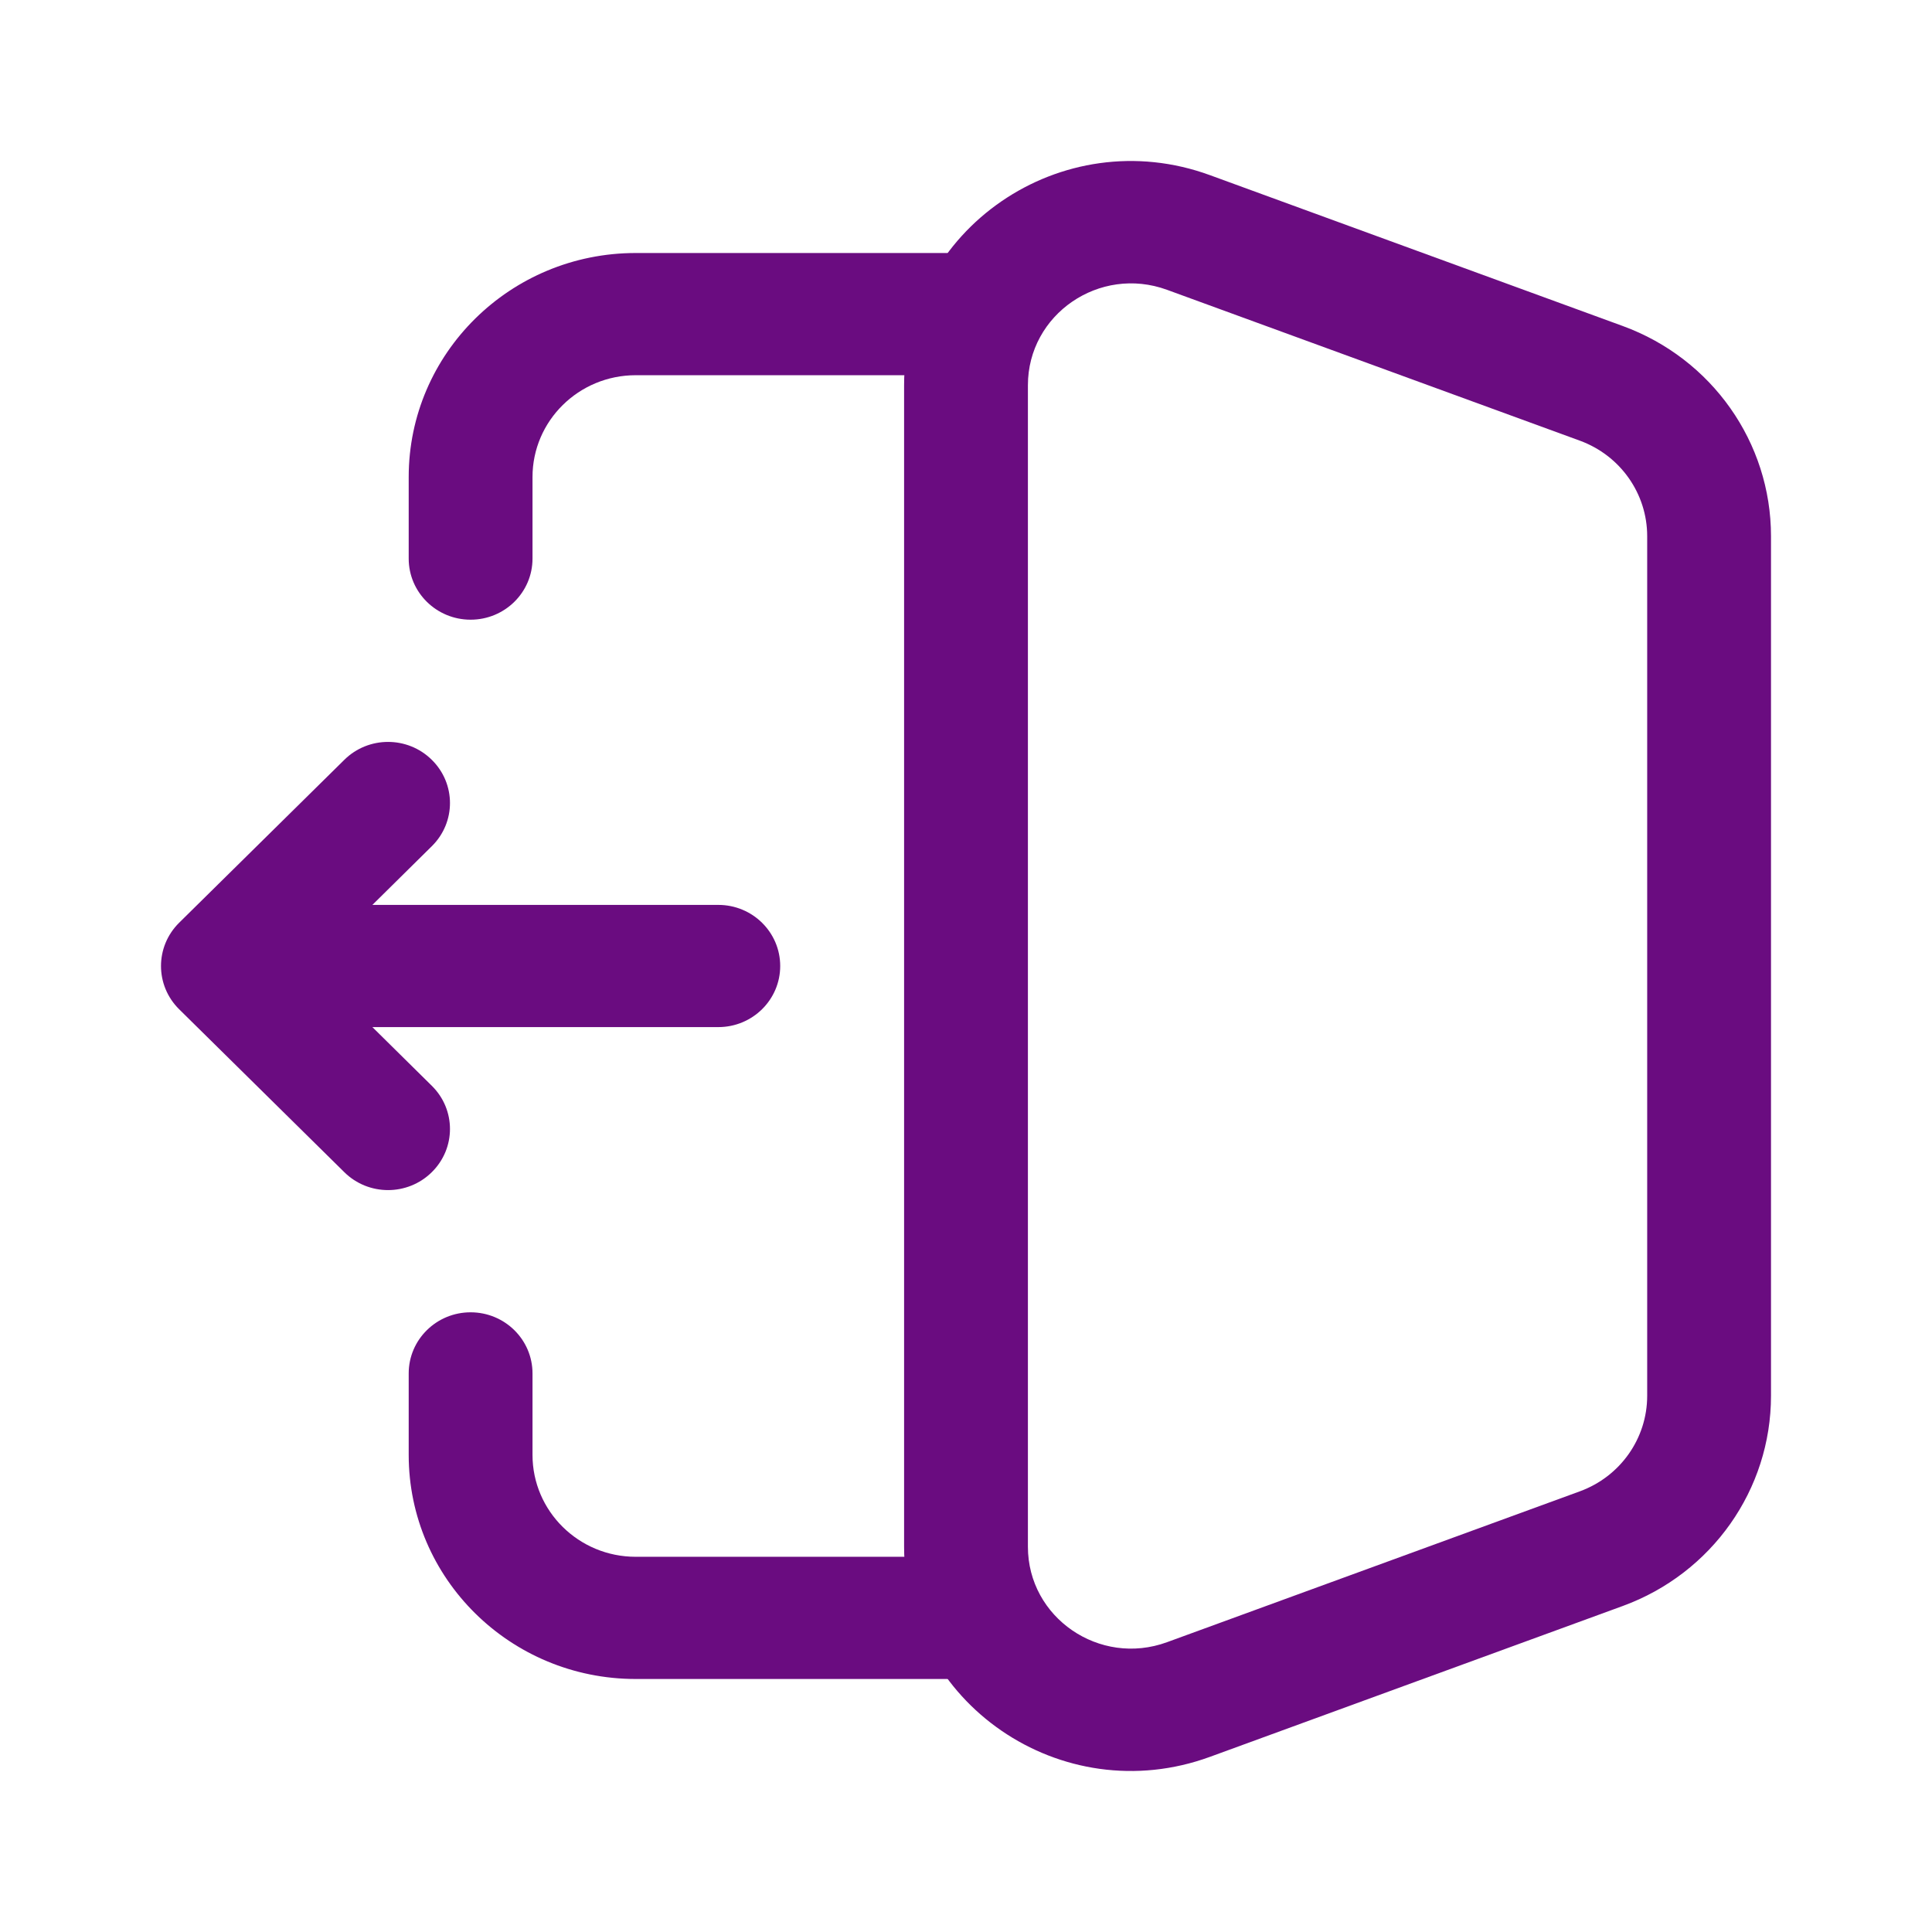
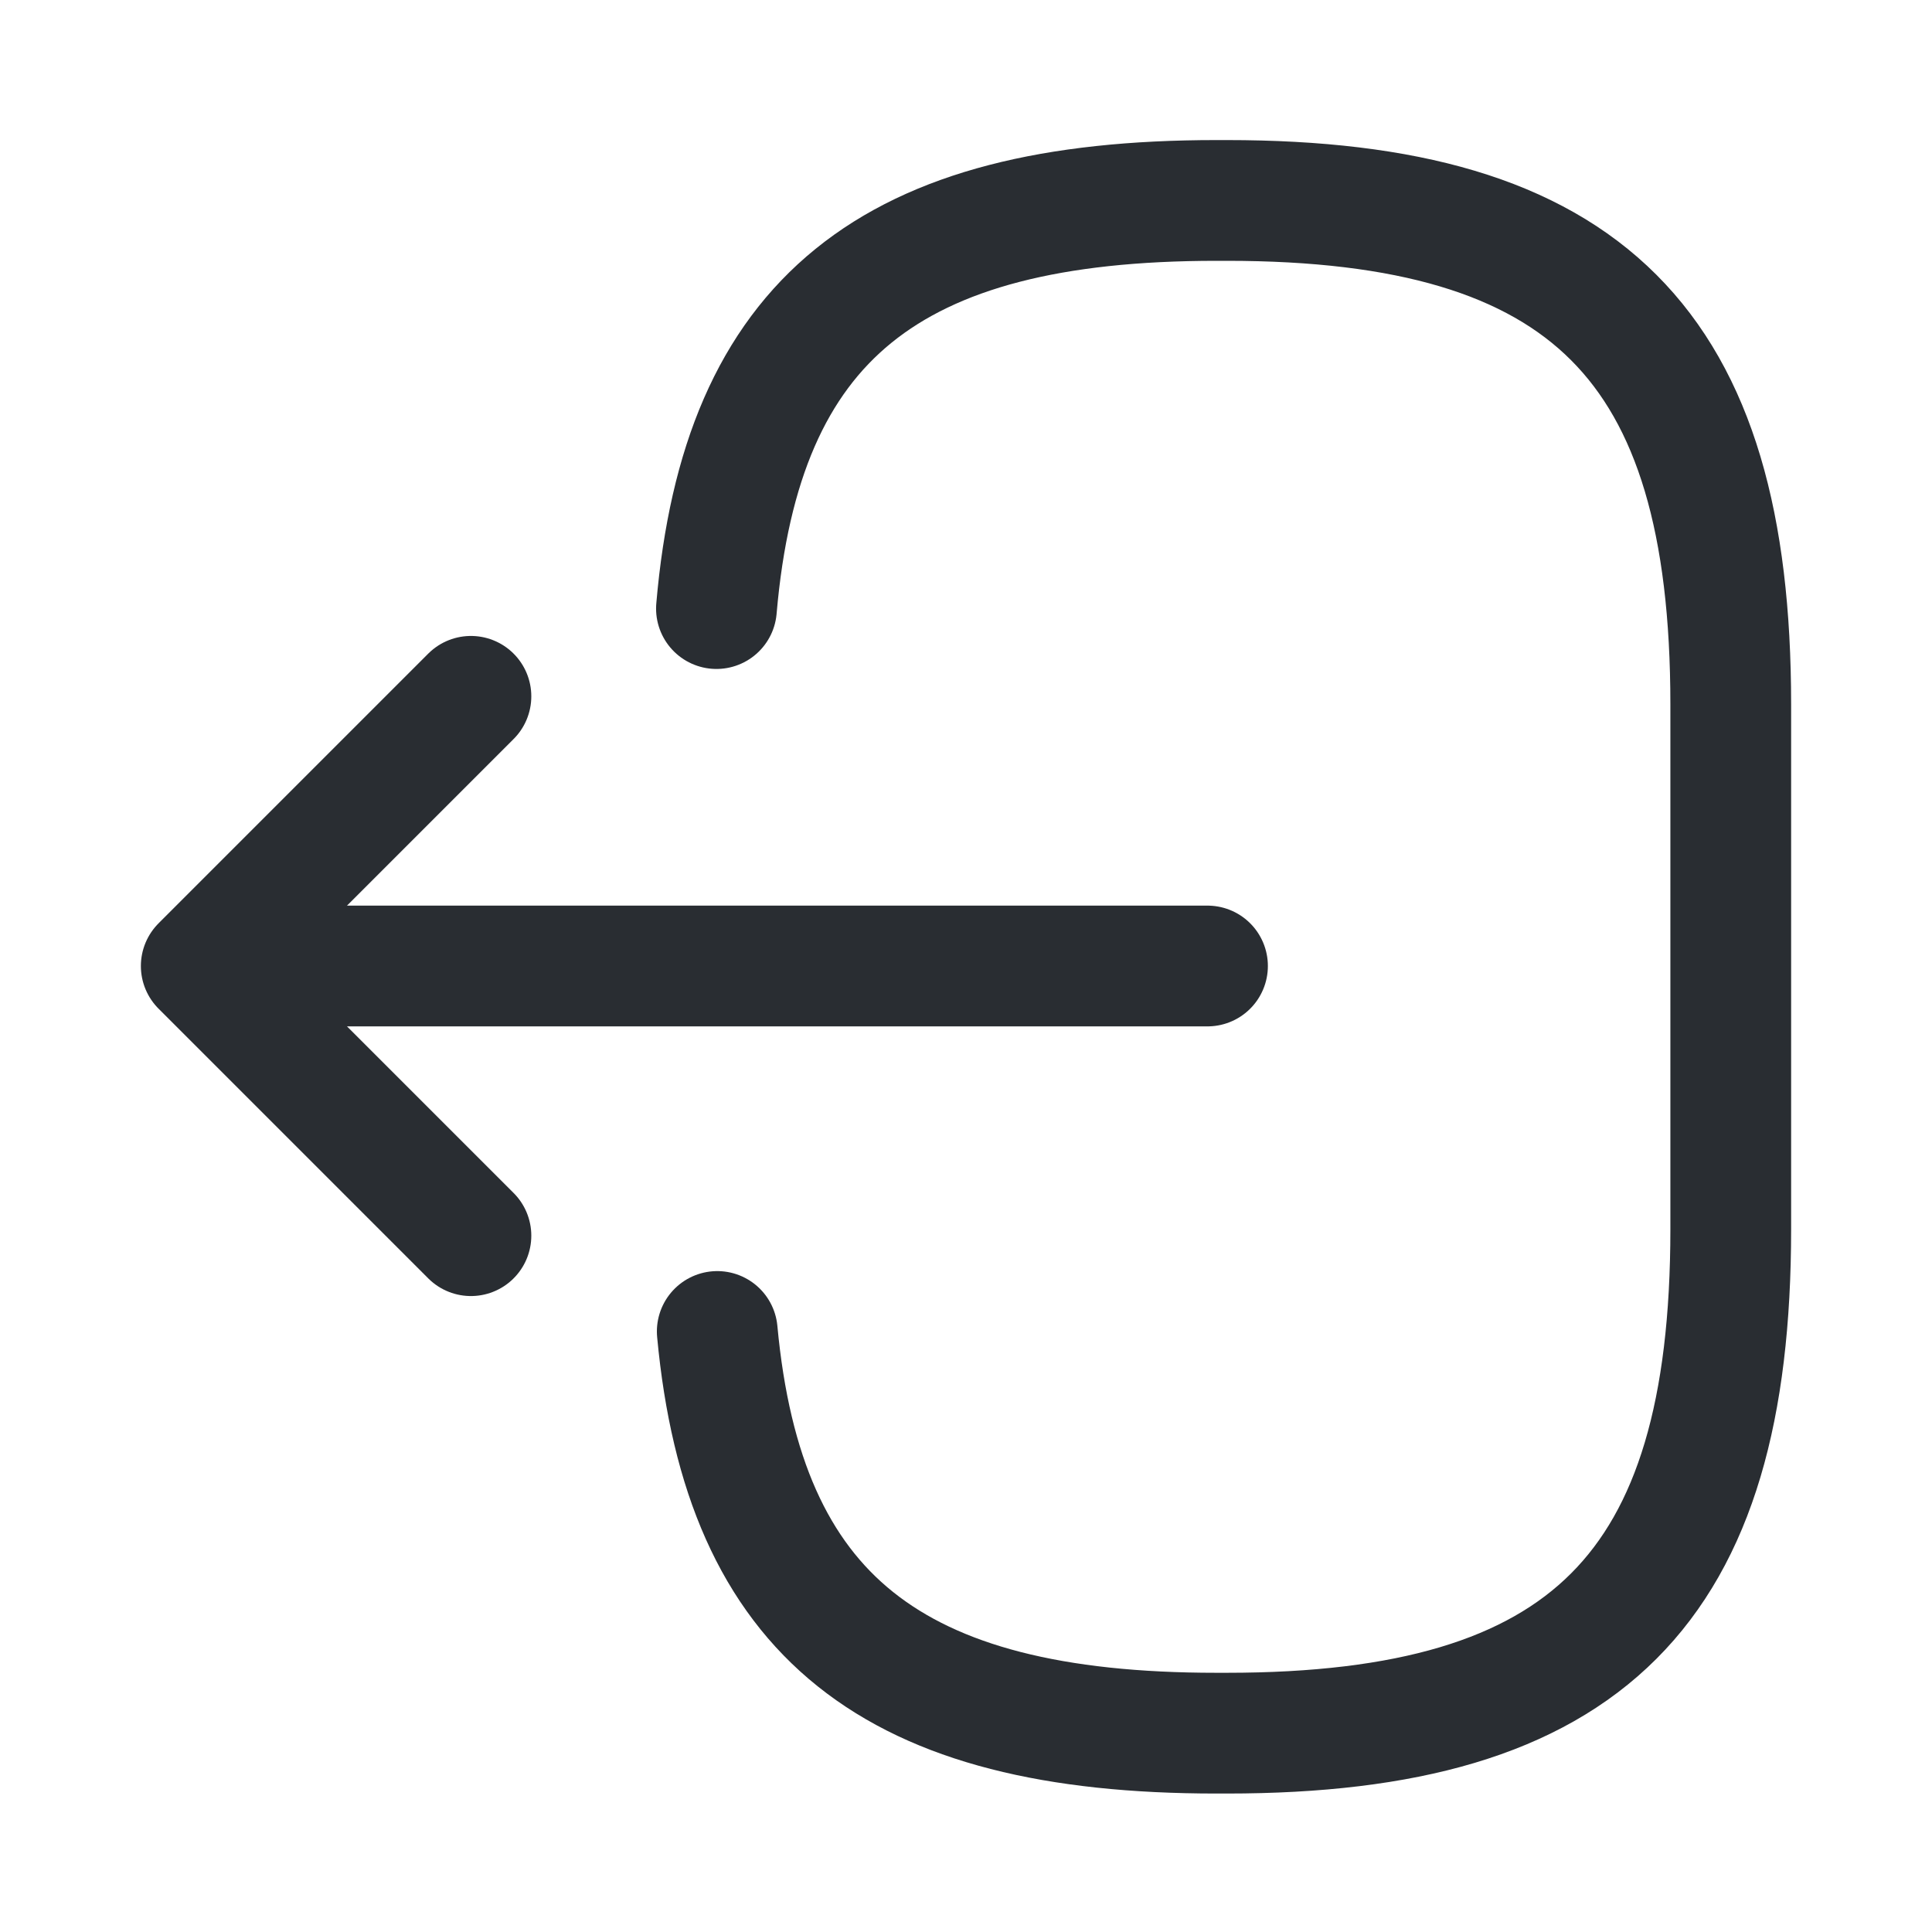
<svg xmlns="http://www.w3.org/2000/svg" width="800px" height="800px" viewBox="0 0 24 24" fill="none">
-   <path fill-rule="evenodd" clip-rule="evenodd" d="M5.077 5.926C5.077 4.389 6.34 3.143 7.897 3.143H12C12.425 3.143 12.769 3.483 12.769 3.902C12.769 4.321 12.425 4.661 12 4.661H7.897C7.189 4.661 6.615 5.228 6.615 5.926V6.939C6.615 7.358 6.271 7.698 5.846 7.698C5.421 7.698 5.077 7.358 5.077 6.939V5.926ZM5.846 16.302C6.271 16.302 6.615 16.642 6.615 17.061V18.073C6.615 18.772 7.189 19.339 7.897 19.339H12C12.425 19.339 12.769 19.679 12.769 20.098C12.769 20.517 12.425 20.857 12 20.857H7.897C6.34 20.857 5.077 19.611 5.077 18.073V17.061C5.077 16.642 5.421 16.302 5.846 16.302Z" fill="#6a0c80" />
-   <path fill-rule="evenodd" clip-rule="evenodd" d="M12.769 4.786C12.769 3.905 13.659 3.294 14.497 3.6L19.625 5.474C20.128 5.658 20.462 6.131 20.462 6.661V17.339C20.462 17.869 20.128 18.342 19.625 18.526L14.497 20.4C13.659 20.706 12.769 20.095 12.769 19.214V4.786ZM15.031 2.176C13.189 1.502 11.231 2.847 11.231 4.786V19.214C11.231 21.153 13.189 22.498 15.031 21.824L20.159 19.95C21.266 19.545 22 18.504 22 17.339V6.661C22 5.496 21.266 4.455 20.159 4.05L15.031 2.176Z" fill="#6a0c80" />
-   <path fill-rule="evenodd" clip-rule="evenodd" d="M5.364 9.439C5.064 9.142 4.577 9.142 4.277 9.439L2.225 11.463C1.925 11.76 1.925 12.24 2.225 12.537L4.277 14.561C4.577 14.858 5.064 14.858 5.364 14.561C5.665 14.265 5.665 13.784 5.364 13.488L4.626 12.759H8.923C9.348 12.759 9.692 12.419 9.692 12C9.692 11.581 9.348 11.241 8.923 11.241H4.626L5.364 10.512C5.665 10.216 5.665 9.735 5.364 9.439Z" fill="#6a0c80" />
+   <path d="M8.9 7.56C9.21 3.96 11.06 2.49 15.11 2.49H15.24C19.71 2.49 21.5 4.28 21.5 8.75V15.27C21.5 19.74 19.71 21.53 15.24 21.53H15.11C11.09 21.53 9.24 20.08 8.91 16.54" stroke="#292D32" stroke-width="1.5" stroke-linecap="round" stroke-linejoin="round" />
+   <path d="M15 12H3.62" stroke="#292D32" stroke-width="1.5" stroke-linecap="round" stroke-linejoin="round" />
+   <path d="M5.85 8.65L2.5 12L5.85 15.35" stroke="#292D32" stroke-width="1.5" stroke-linecap="round" stroke-linejoin="round" />
</svg>
